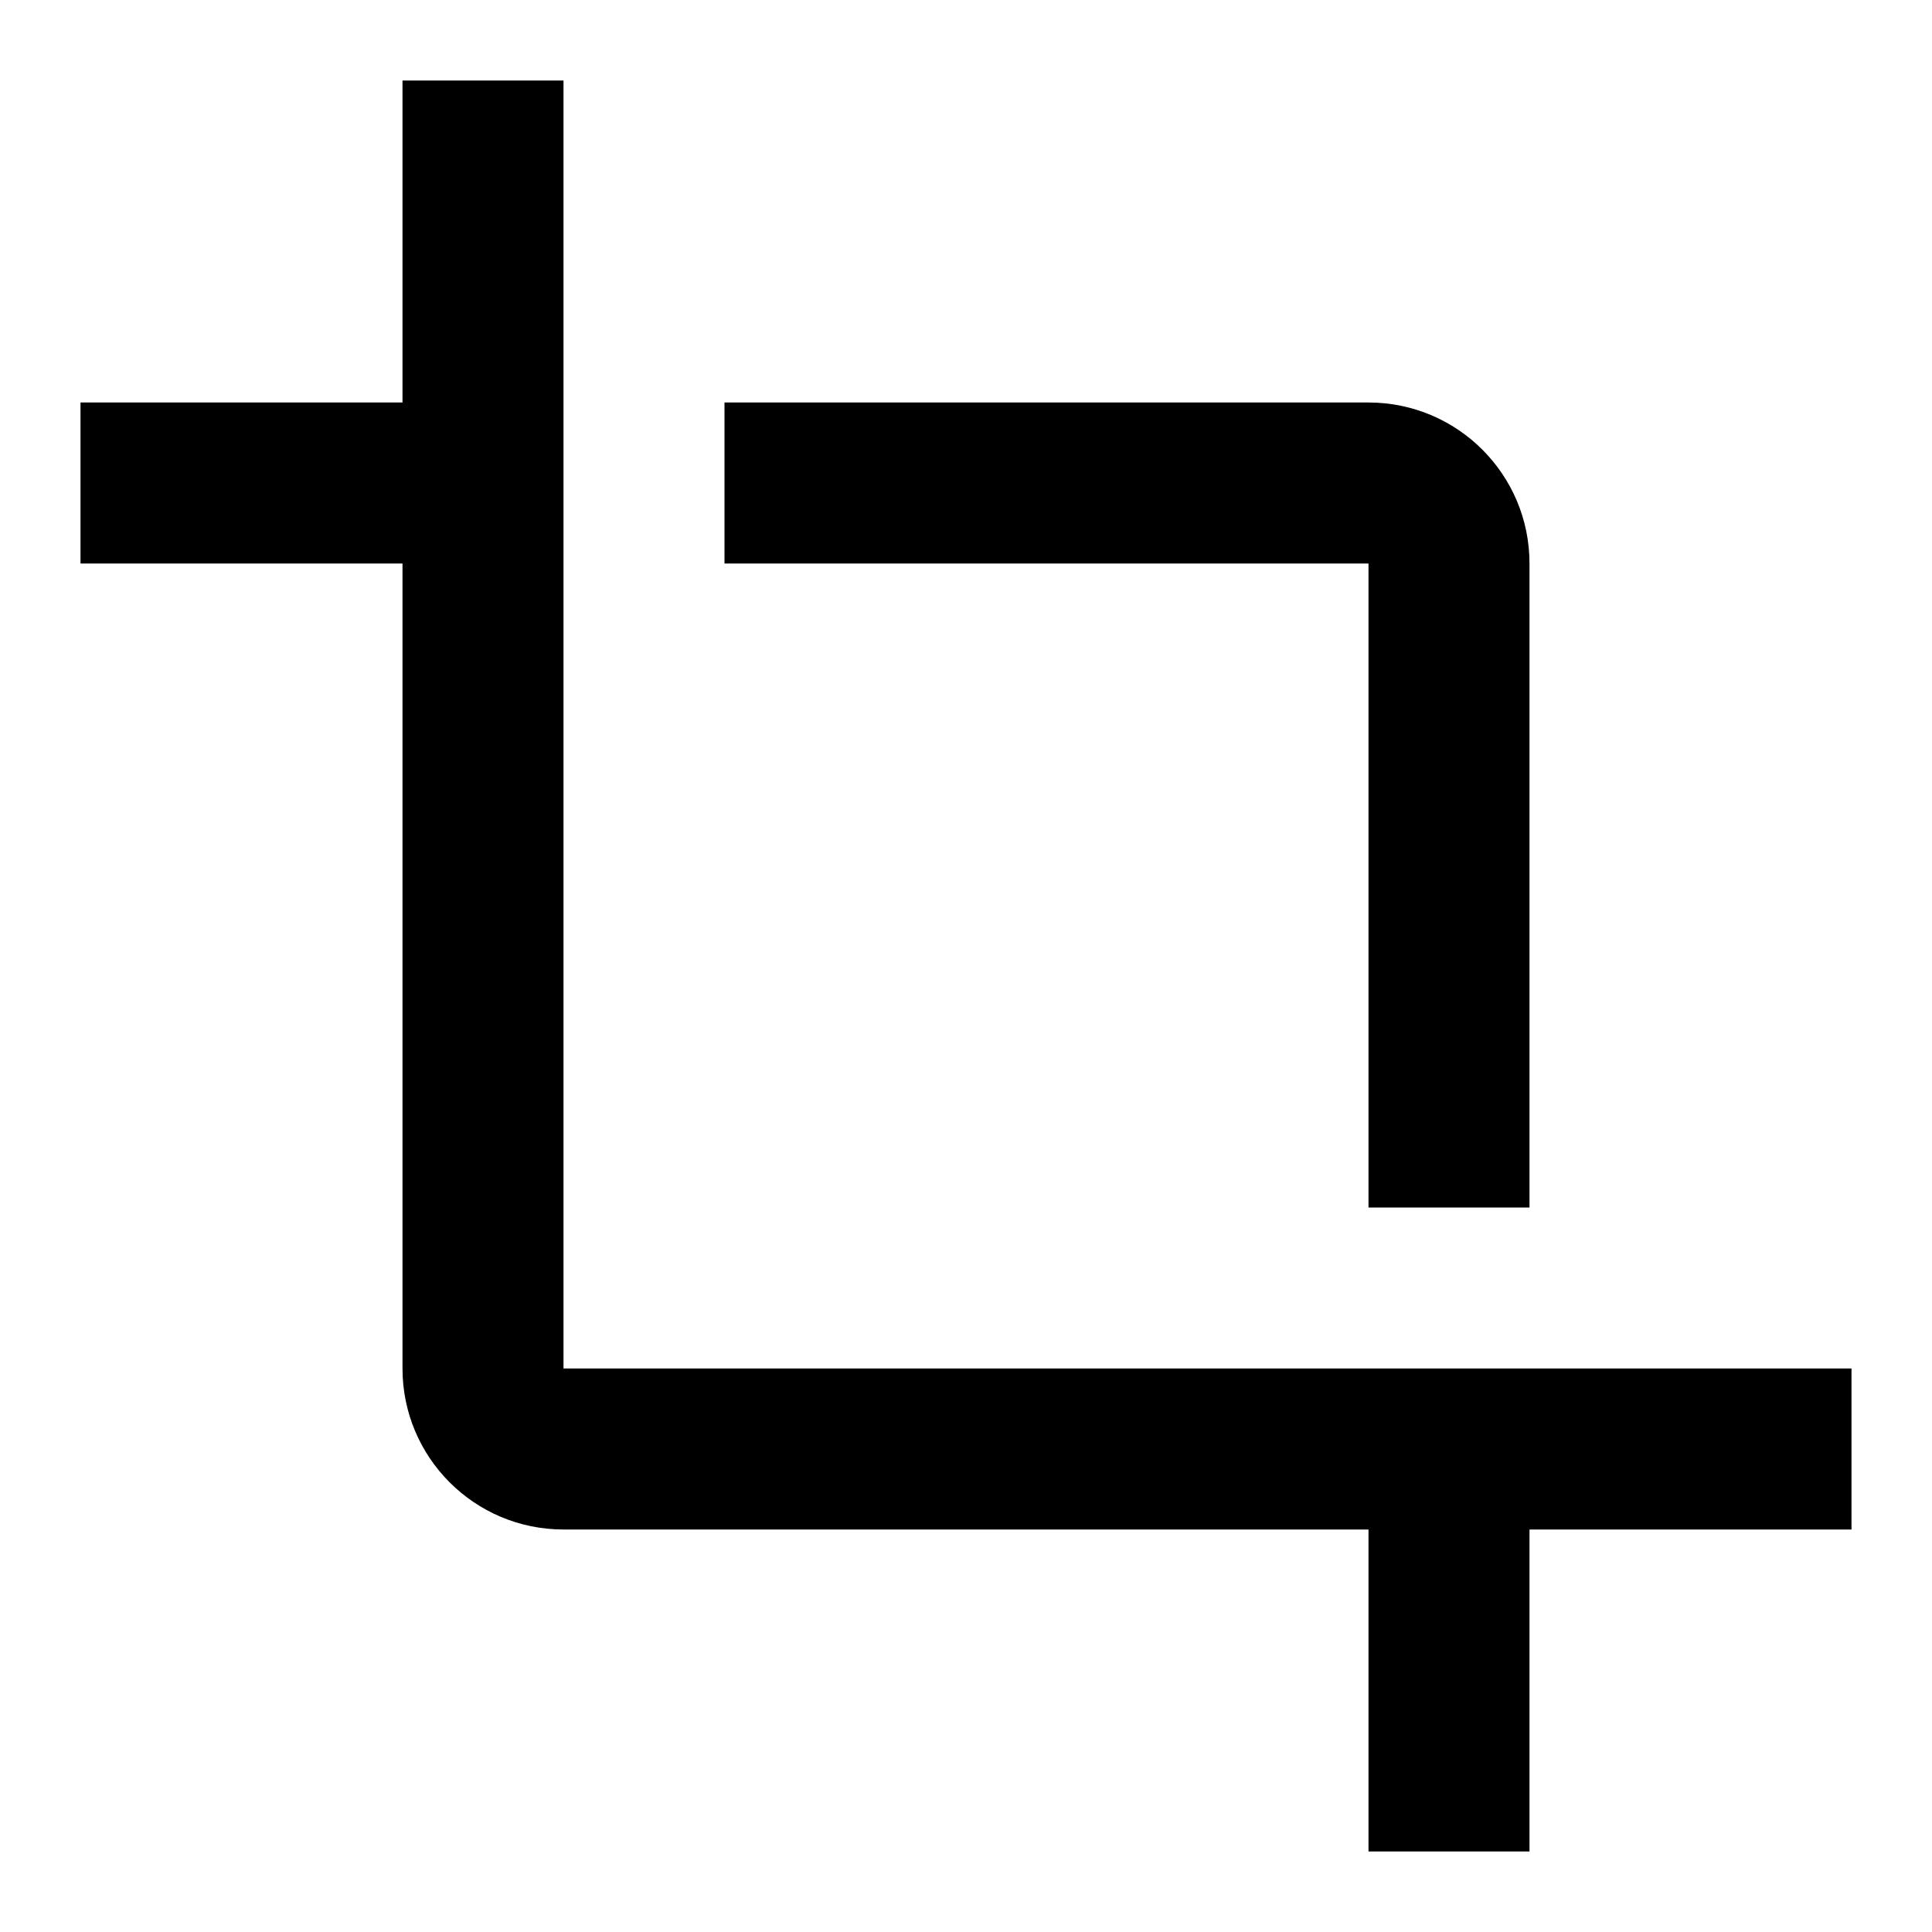
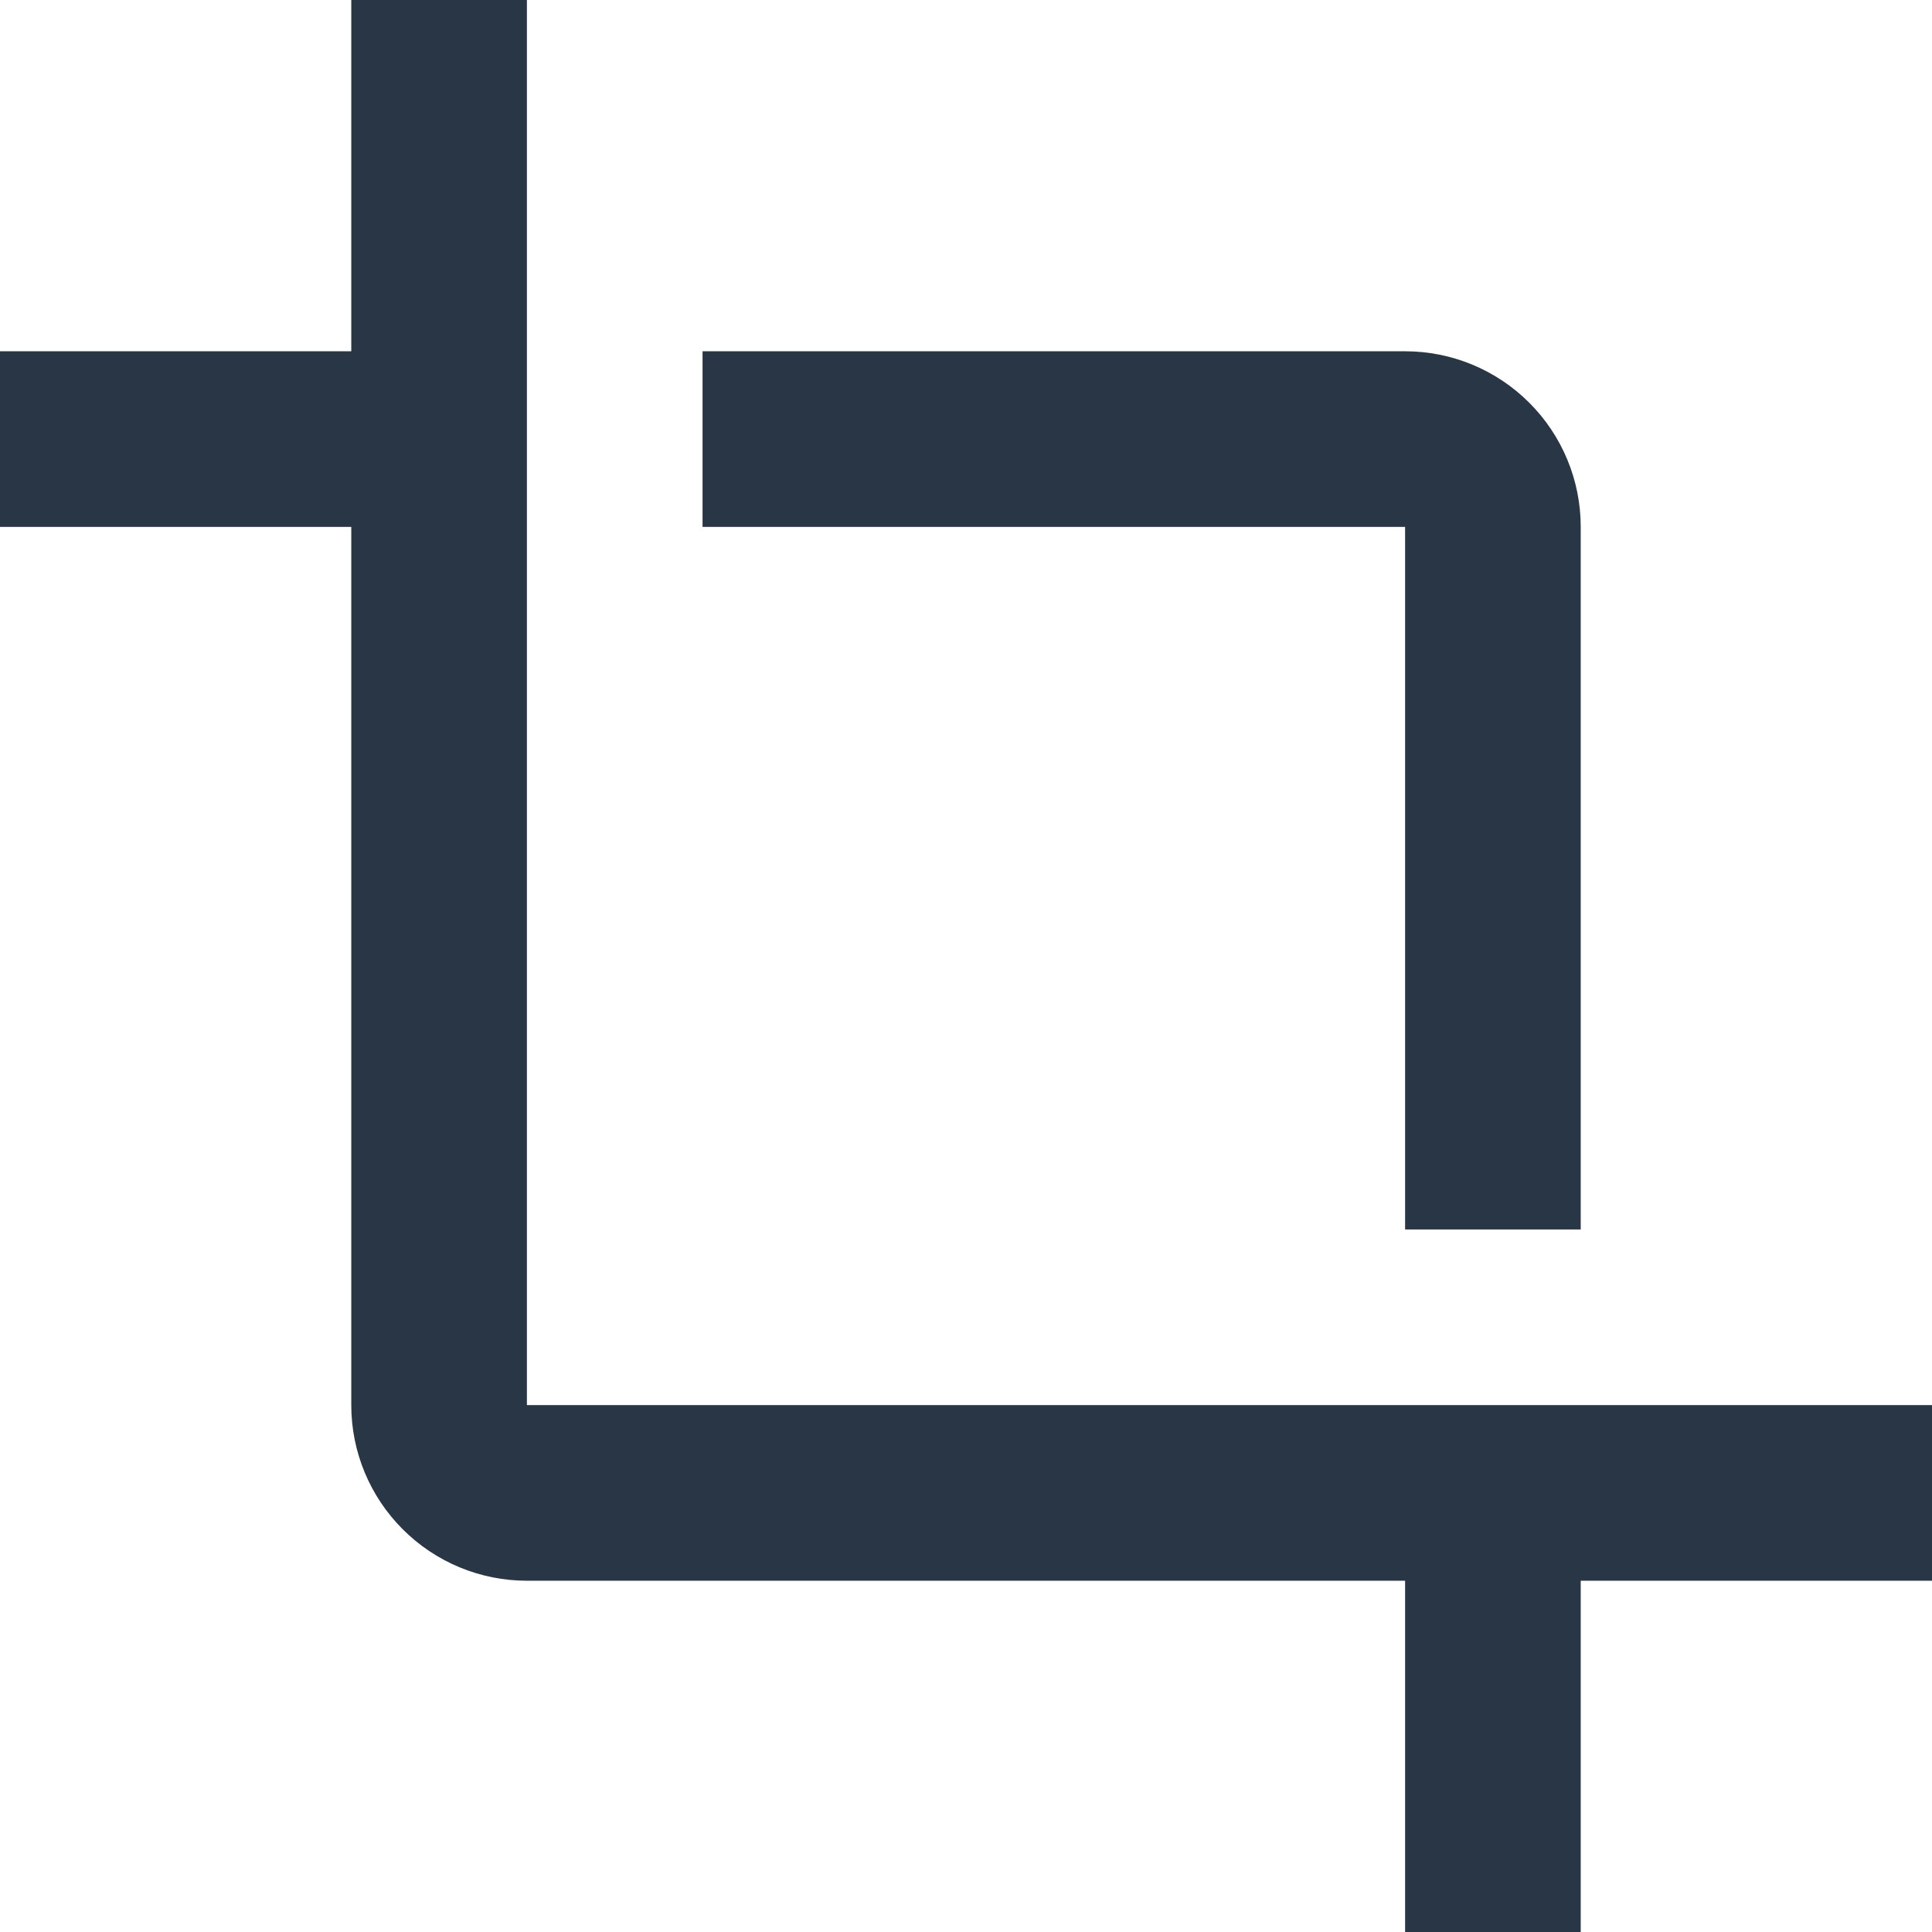
- <svg xmlns="http://www.w3.org/2000/svg" version="1.0" id="Layer_1" x="0px" y="0px" width="48px" height="48px" viewBox="0 0 48 48" enable-background="new 0 0 48 48" xml:space="preserve">
-   <path fill="none" d="M0,0h48v48H0V0z" />
-   <path d="M34,30h4V14c0-2.21-1.79-4-4-4H18v4h16V30z M14,34V2h-4v8H2v4h8v20c0,2.21,1.79,4,4,4h20v8h4v-8h8v-4H14z" />
+ <svg xmlns="http://www.w3.org/2000/svg" width="44" height="44" viewBox="0 0 44 44" fill="none">
+   <path d="M32 28H36V12C36 10.939 35.579 9.922 34.828 9.172C34.078 8.421 33.061 8 32 8H16V12H32V28ZM12 32V0H8V8H0V12H8V32C8 33.061 8.421 34.078 9.172 34.828C9.922 35.579 10.939 36 12 36H32V44H36V36H44V32H12Z" fill="#283645" />
</svg>
